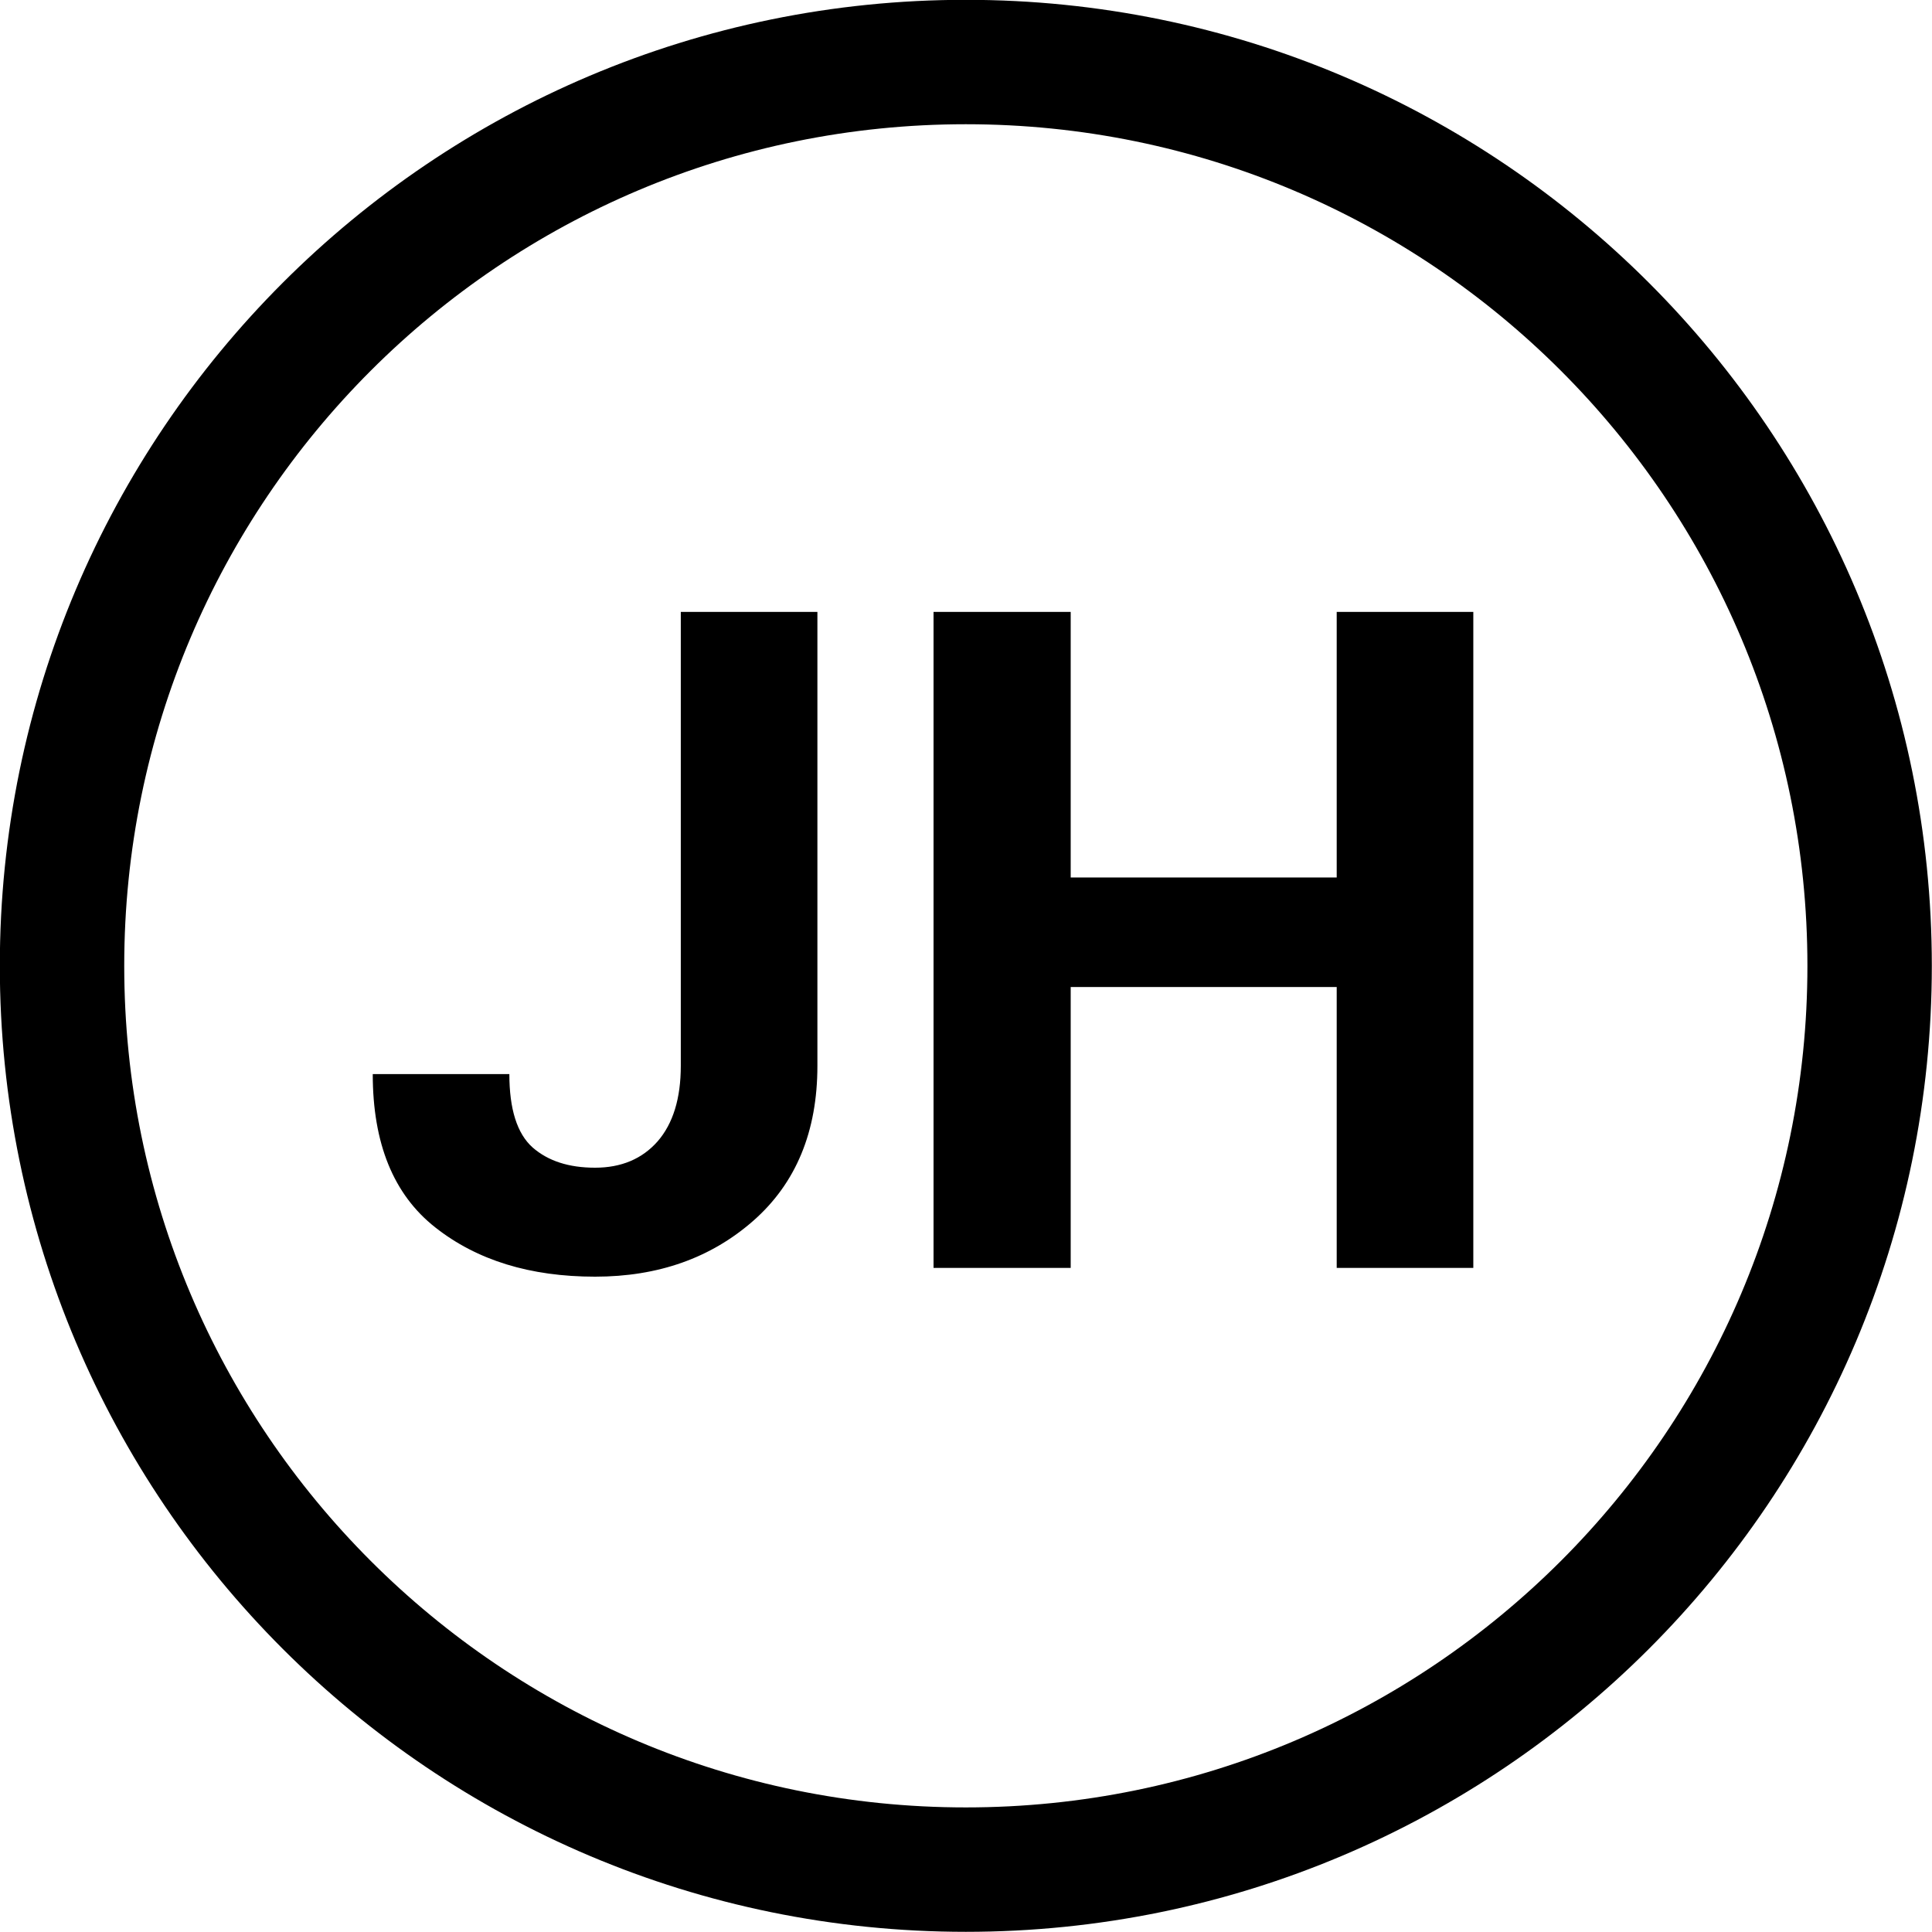
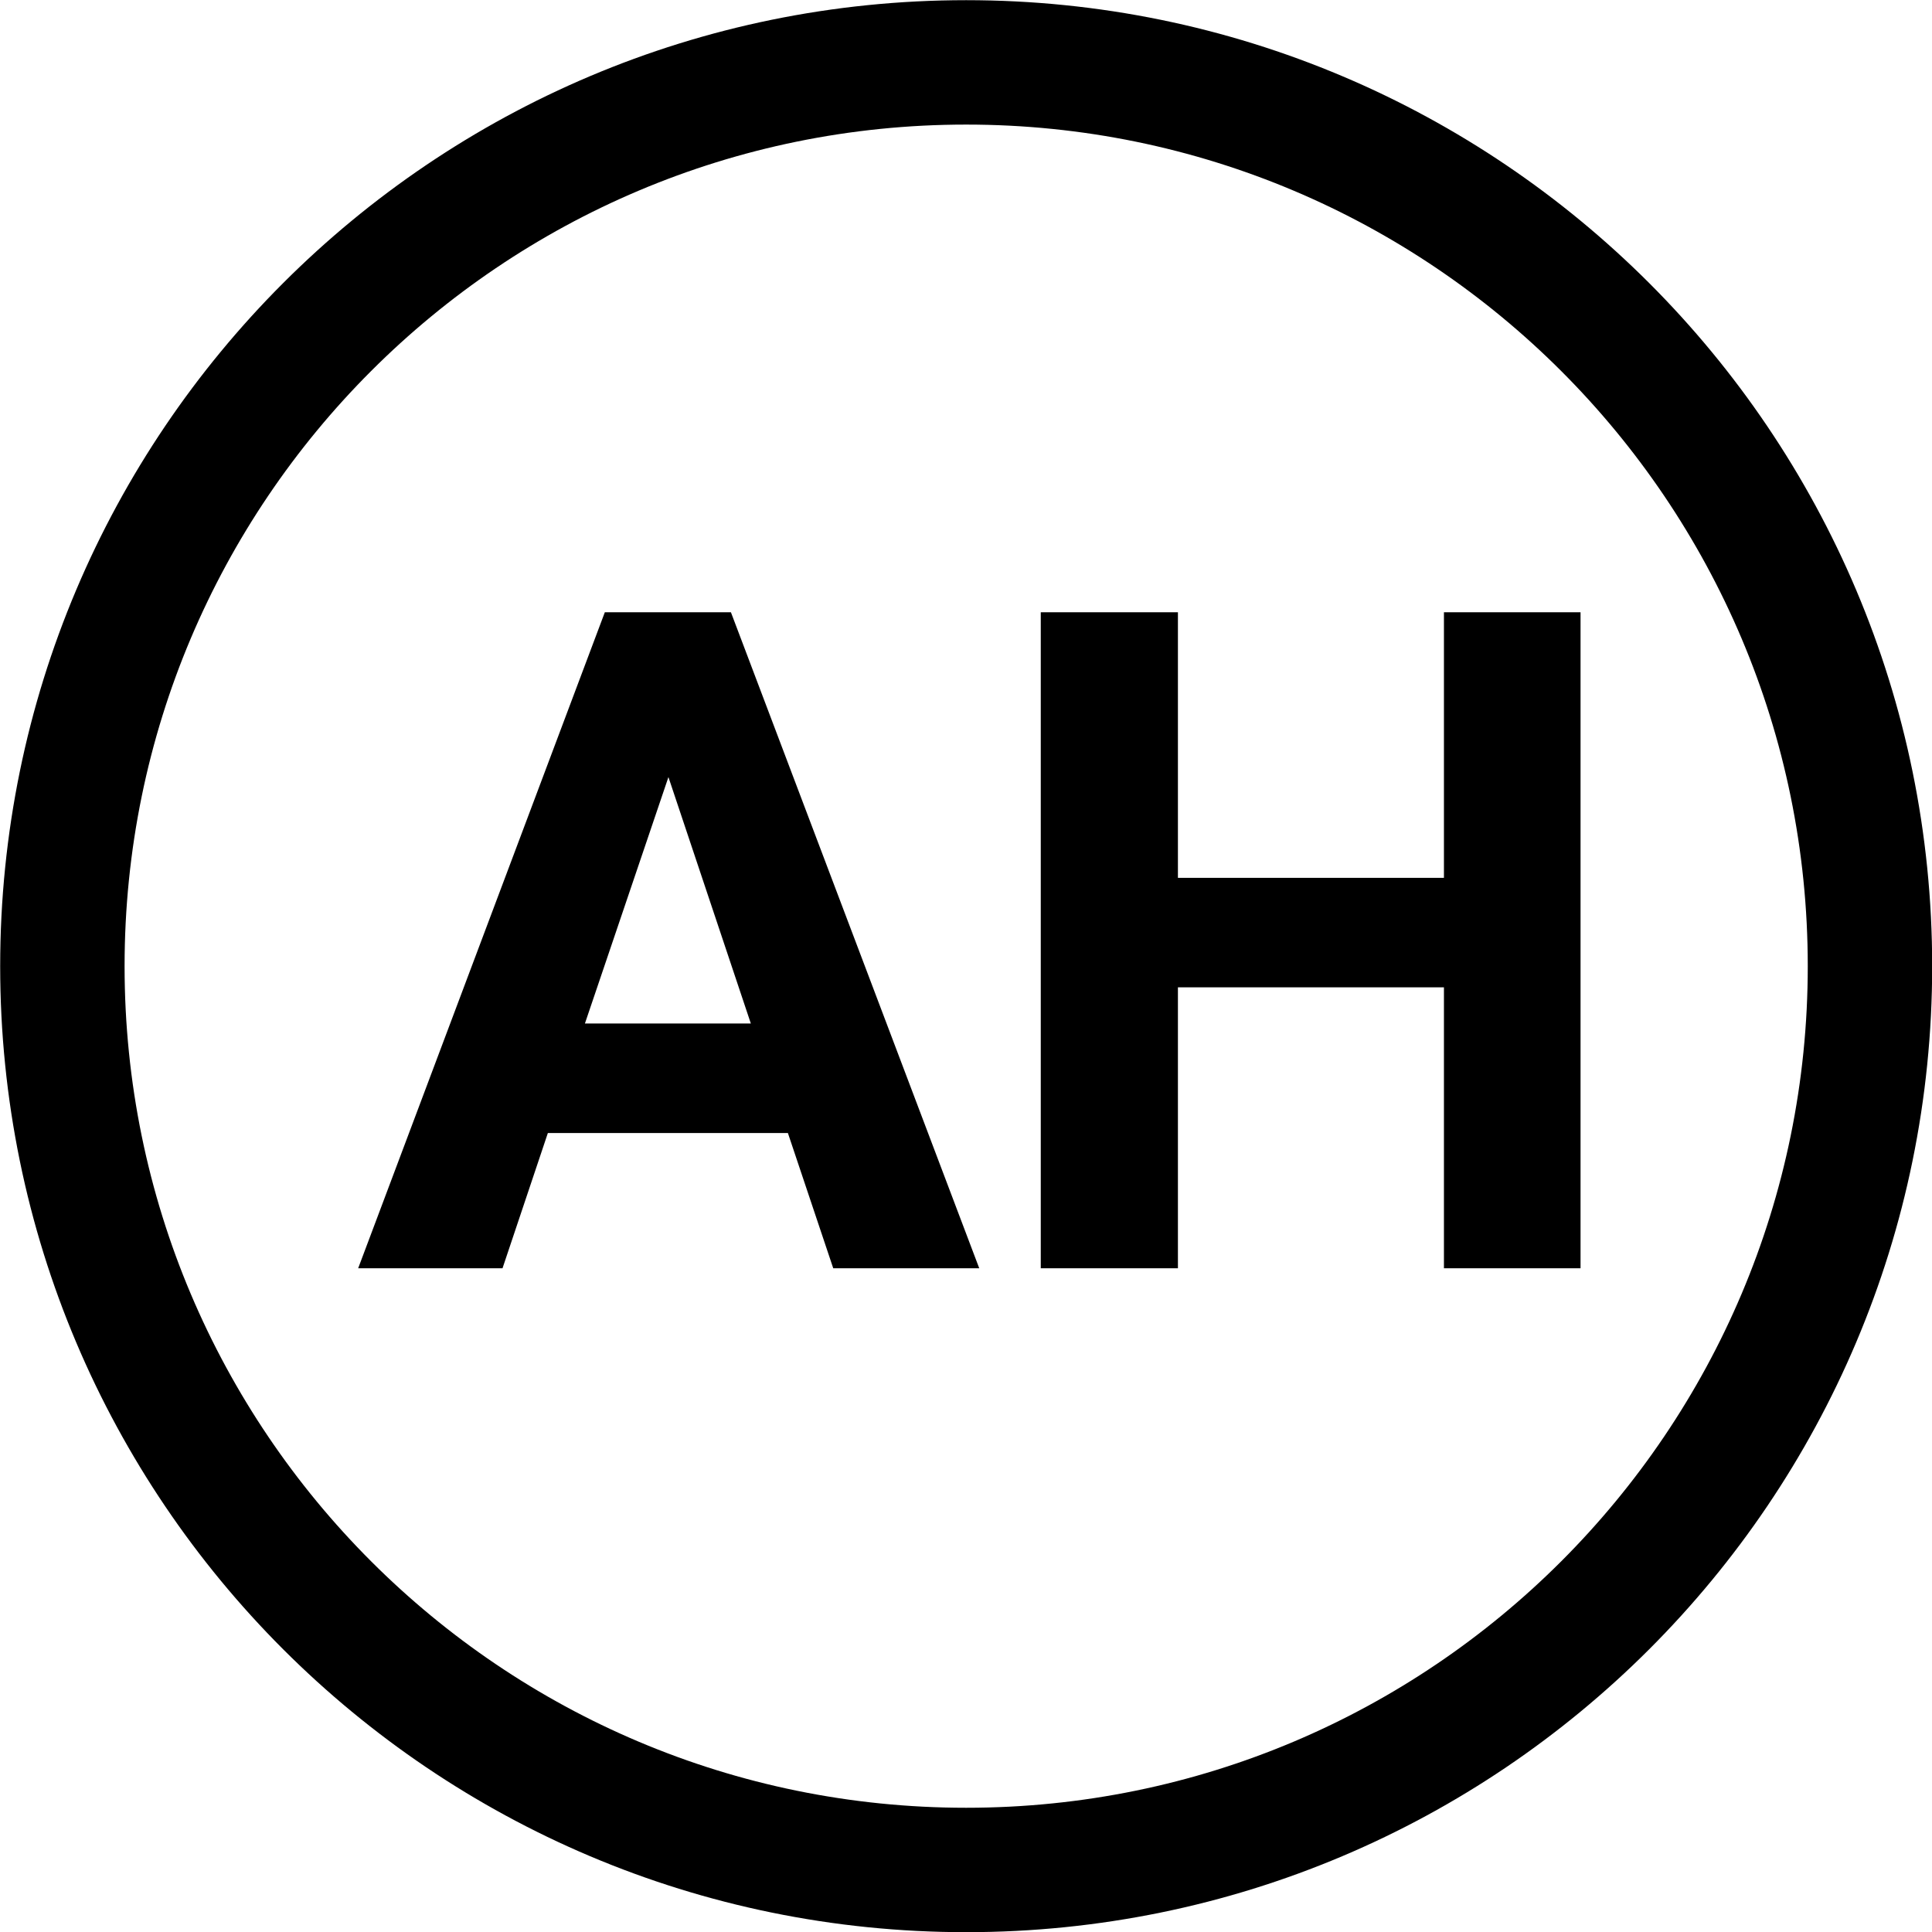
<svg xmlns="http://www.w3.org/2000/svg" viewBox="0 0 55.13 55.13">
  <defs>
-     <style>.cls-1{fill:none;stroke:#000;stroke-miterlimit:10;stroke-width:3.55px;}.cls-2{font-size:26.32px;font-family:Roboto-Bold, Roboto;font-weight:700;}</style>
+     <style>.cls-1{fill:none;stroke:#000;stroke-miterlimit:10;stroke-width:3.55px;}.cls-2{isolation:isolate;font-size:26.32px;font-family:Roboto-Bold, Roboto;font-weight:700;}</style>
  </defs>
  <g id="Layer_2" data-name="Layer 2">
    <g id="Layer_1-2" data-name="Layer 1">
-       <circle class="cls-1" cx="27.56" cy="27.56" r="25.79" />
-       <text class="cls-2" transform="translate(10.1 36.18) scale(1.01 1)">JH</text>
+       <g id="Layer_2-2" data-name="Layer 2">
+         <g id="Layer_1-2-2" data-name="Layer 1-2">
+           <circle class="cls-1" cx="27.57" cy="27.57" r="25.79" />
+           <text class="cls-2" transform="translate(10.11 36.19) scale(1.01 1)">AH</text>
+         </g>
+       </g>
    </g>
  </g>
</svg>
